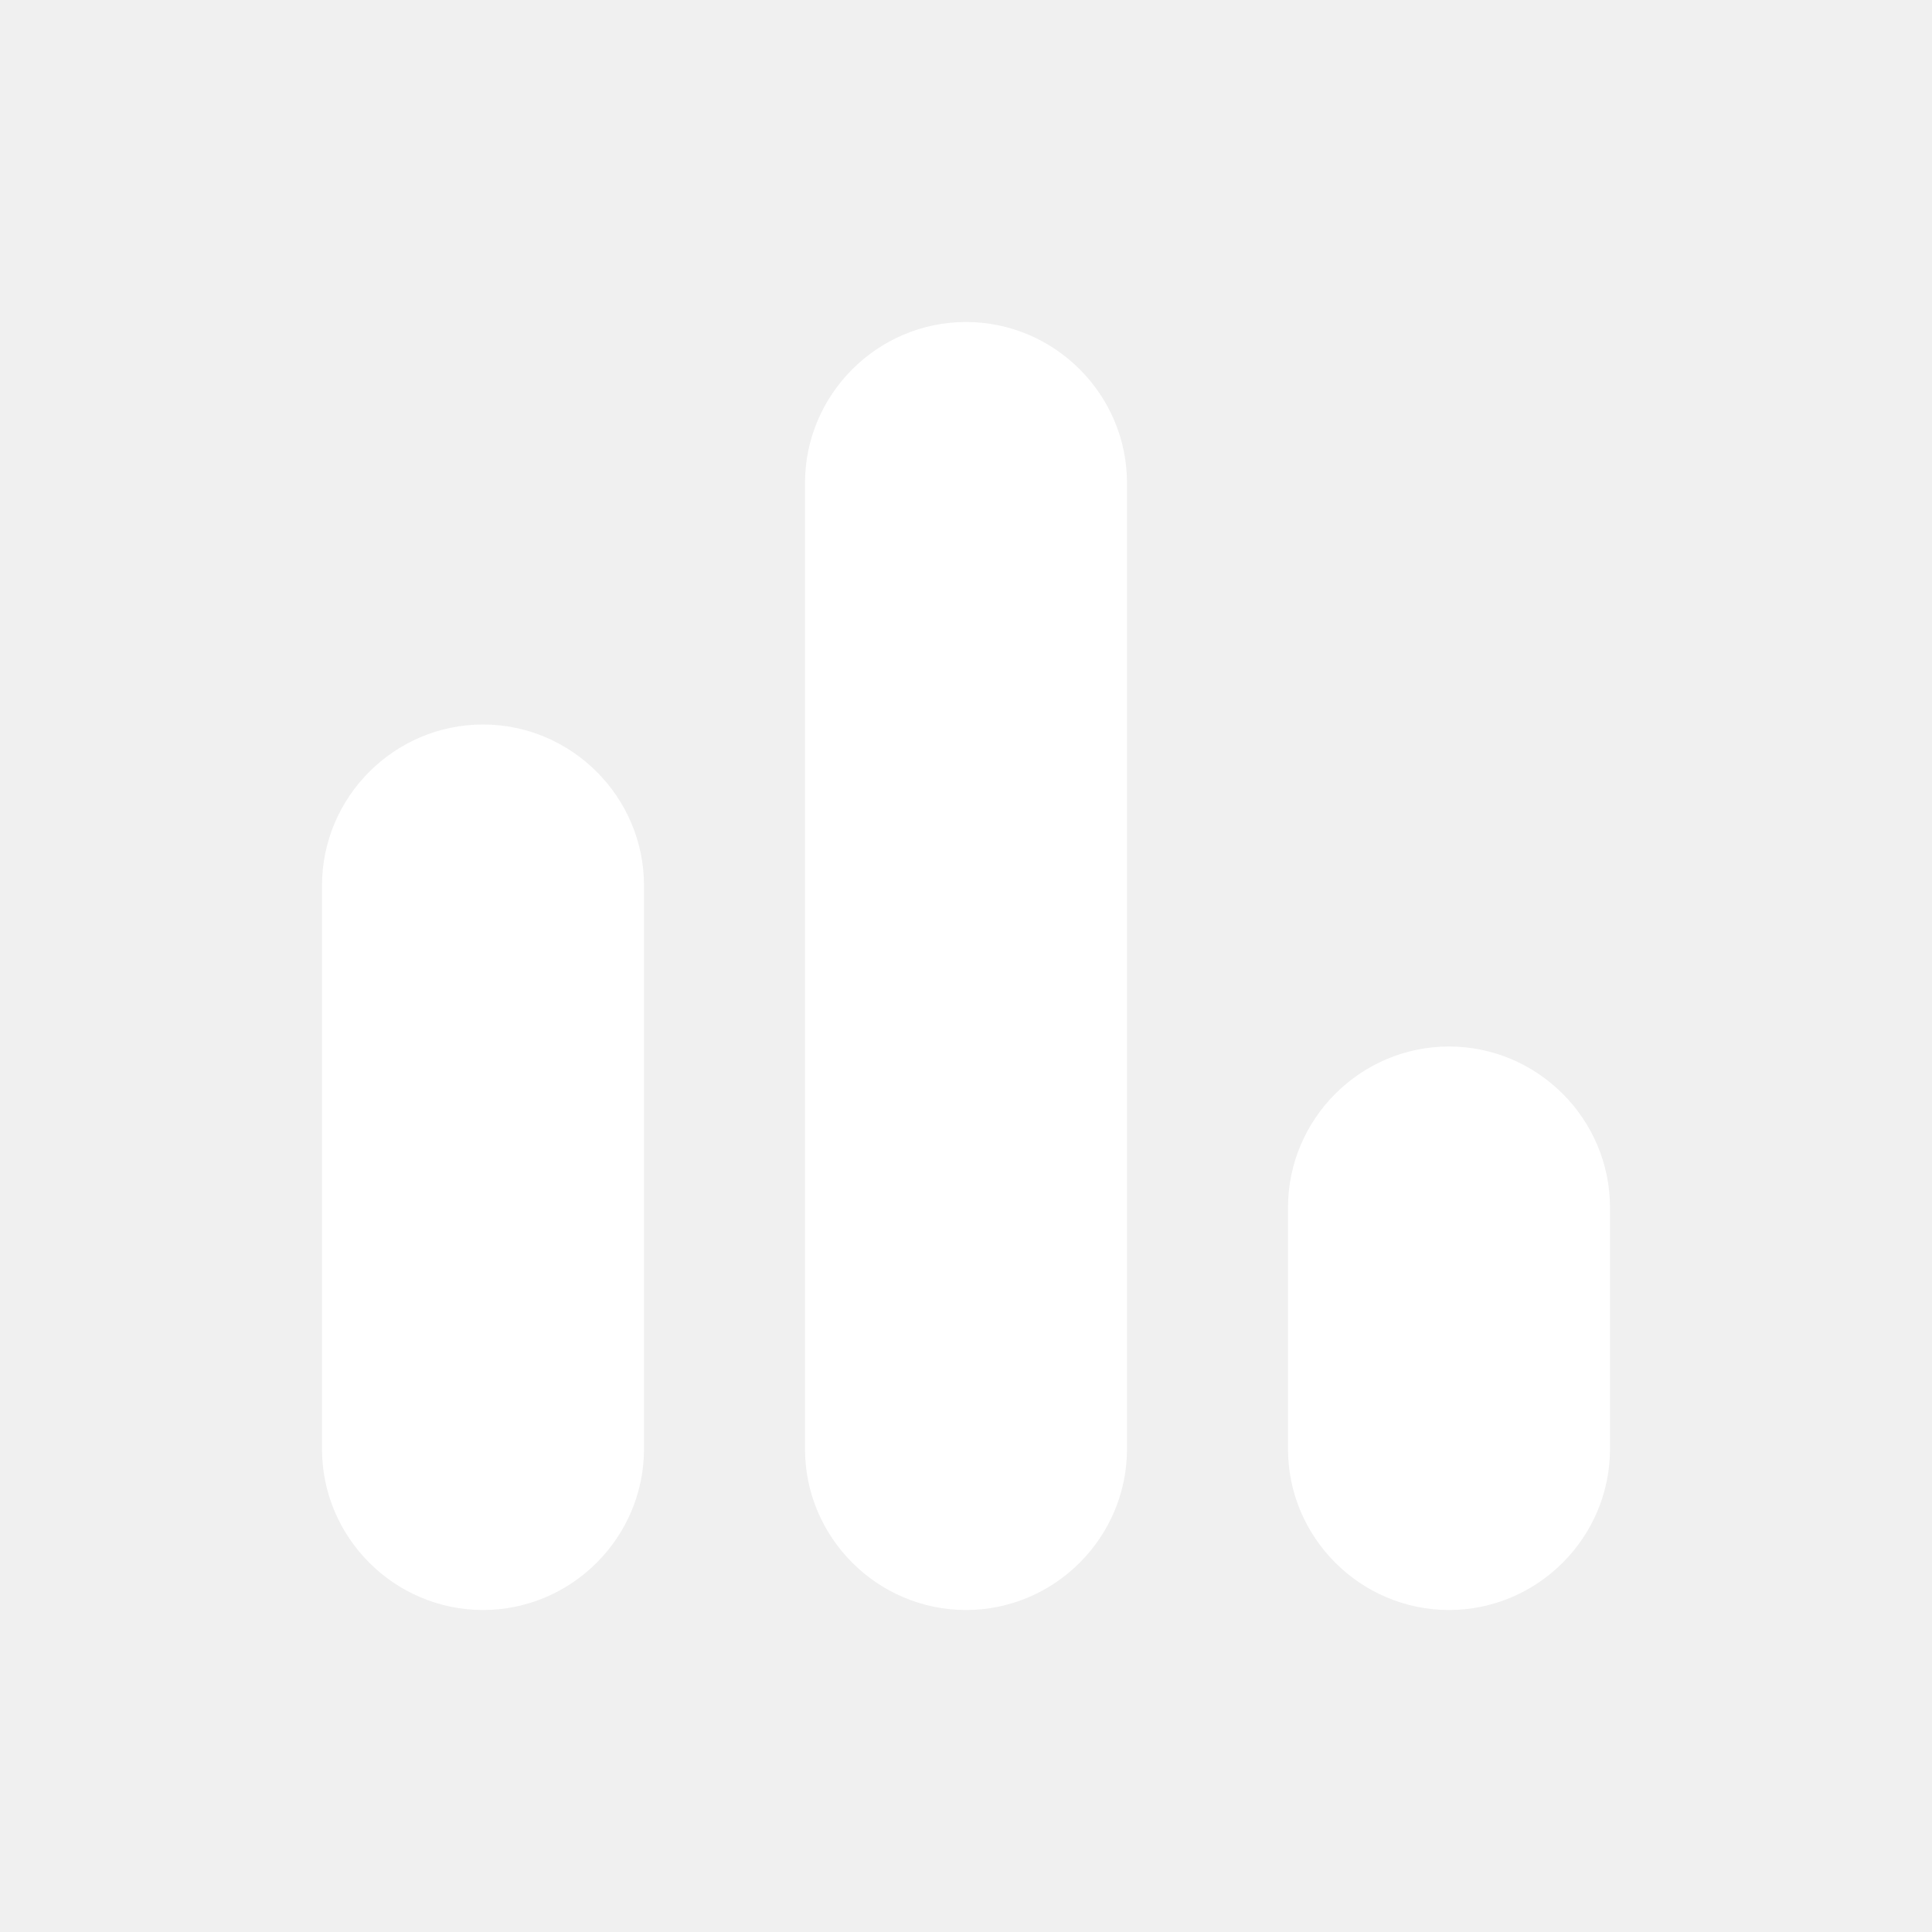
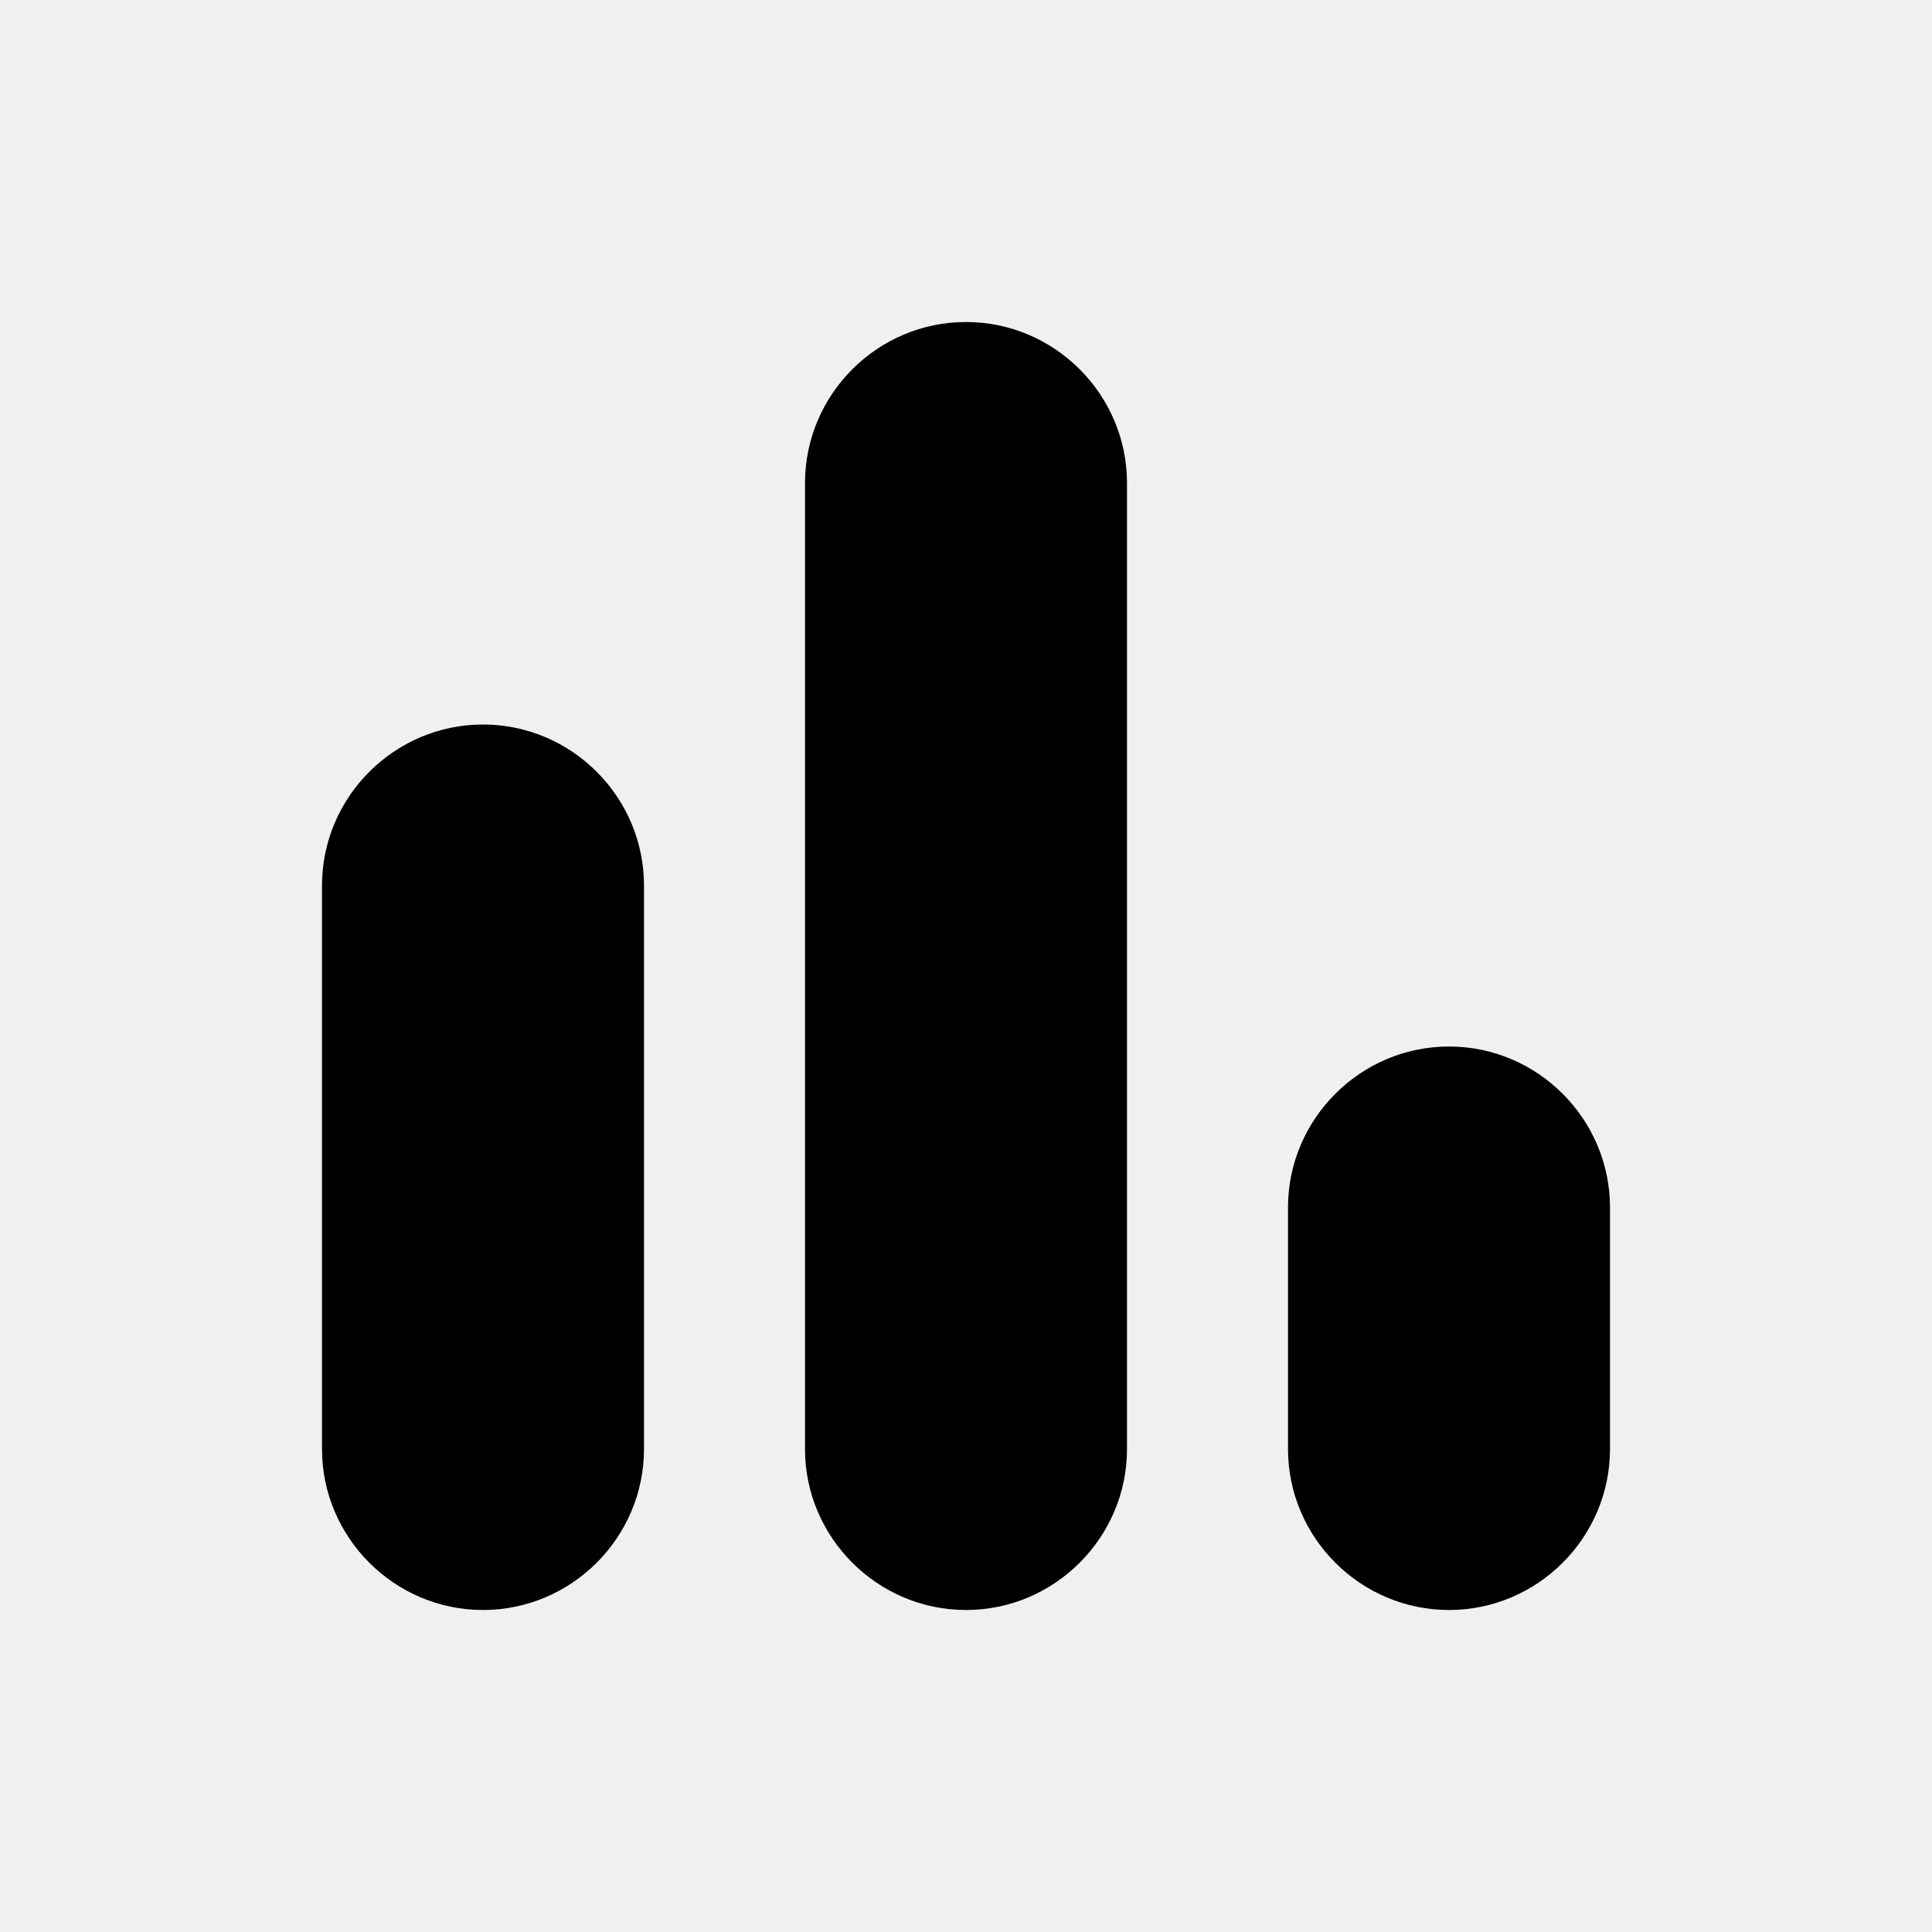
- <svg xmlns="http://www.w3.org/2000/svg" width="50" height="50" viewBox="0 0 30 30" fill="none">
-   <path d="M7.5 25C8.875 25 10 23.875 10 22.5V13.75C10 12.375 8.875 11.25 7.5 11.25C6.125 11.25 5 12.375 5 13.75V22.5C5 23.875 6.125 25 7.5 25ZM20 18.75V22.5C20 23.875 21.125 25 22.5 25C23.875 25 25 23.875 25 22.5V18.75C25 17.375 23.875 16.25 22.5 16.25C21.125 16.25 20 17.375 20 18.75ZM15 25C16.375 25 17.5 23.875 17.5 22.5V7.5C17.5 6.125 16.375 5 15 5C13.625 5 12.5 6.125 12.5 7.5V22.5C12.5 23.875 13.625 25 15 25Z" fill="white" />
+ <svg xmlns="http://www.w3.org/2000/svg" height="100%" viewBox="0 0 30 30" fill="none">
+   <path d="M7.5 25C8.875 25 10 23.875 10 22.5V13.75C10 12.375 8.875 11.25 7.5 11.25C6.125 11.25 5 12.375 5 13.75V22.5C5 23.875 6.125 25 7.5 25ZM20 18.75V22.5C20 23.875 21.125 25 22.5 25C23.875 25 25 23.875 25 22.5V18.75C25 17.375 23.875 16.25 22.5 16.25C21.125 16.25 20 17.375 20 18.75ZM15 25C16.375 25 17.5 23.875 17.5 22.5V7.5C17.5 6.125 16.375 5 15 5C13.625 5 12.5 6.125 12.5 7.5V22.5C12.5 23.875 13.625 25 15 25Z" fill="currentColor" />
</svg>
